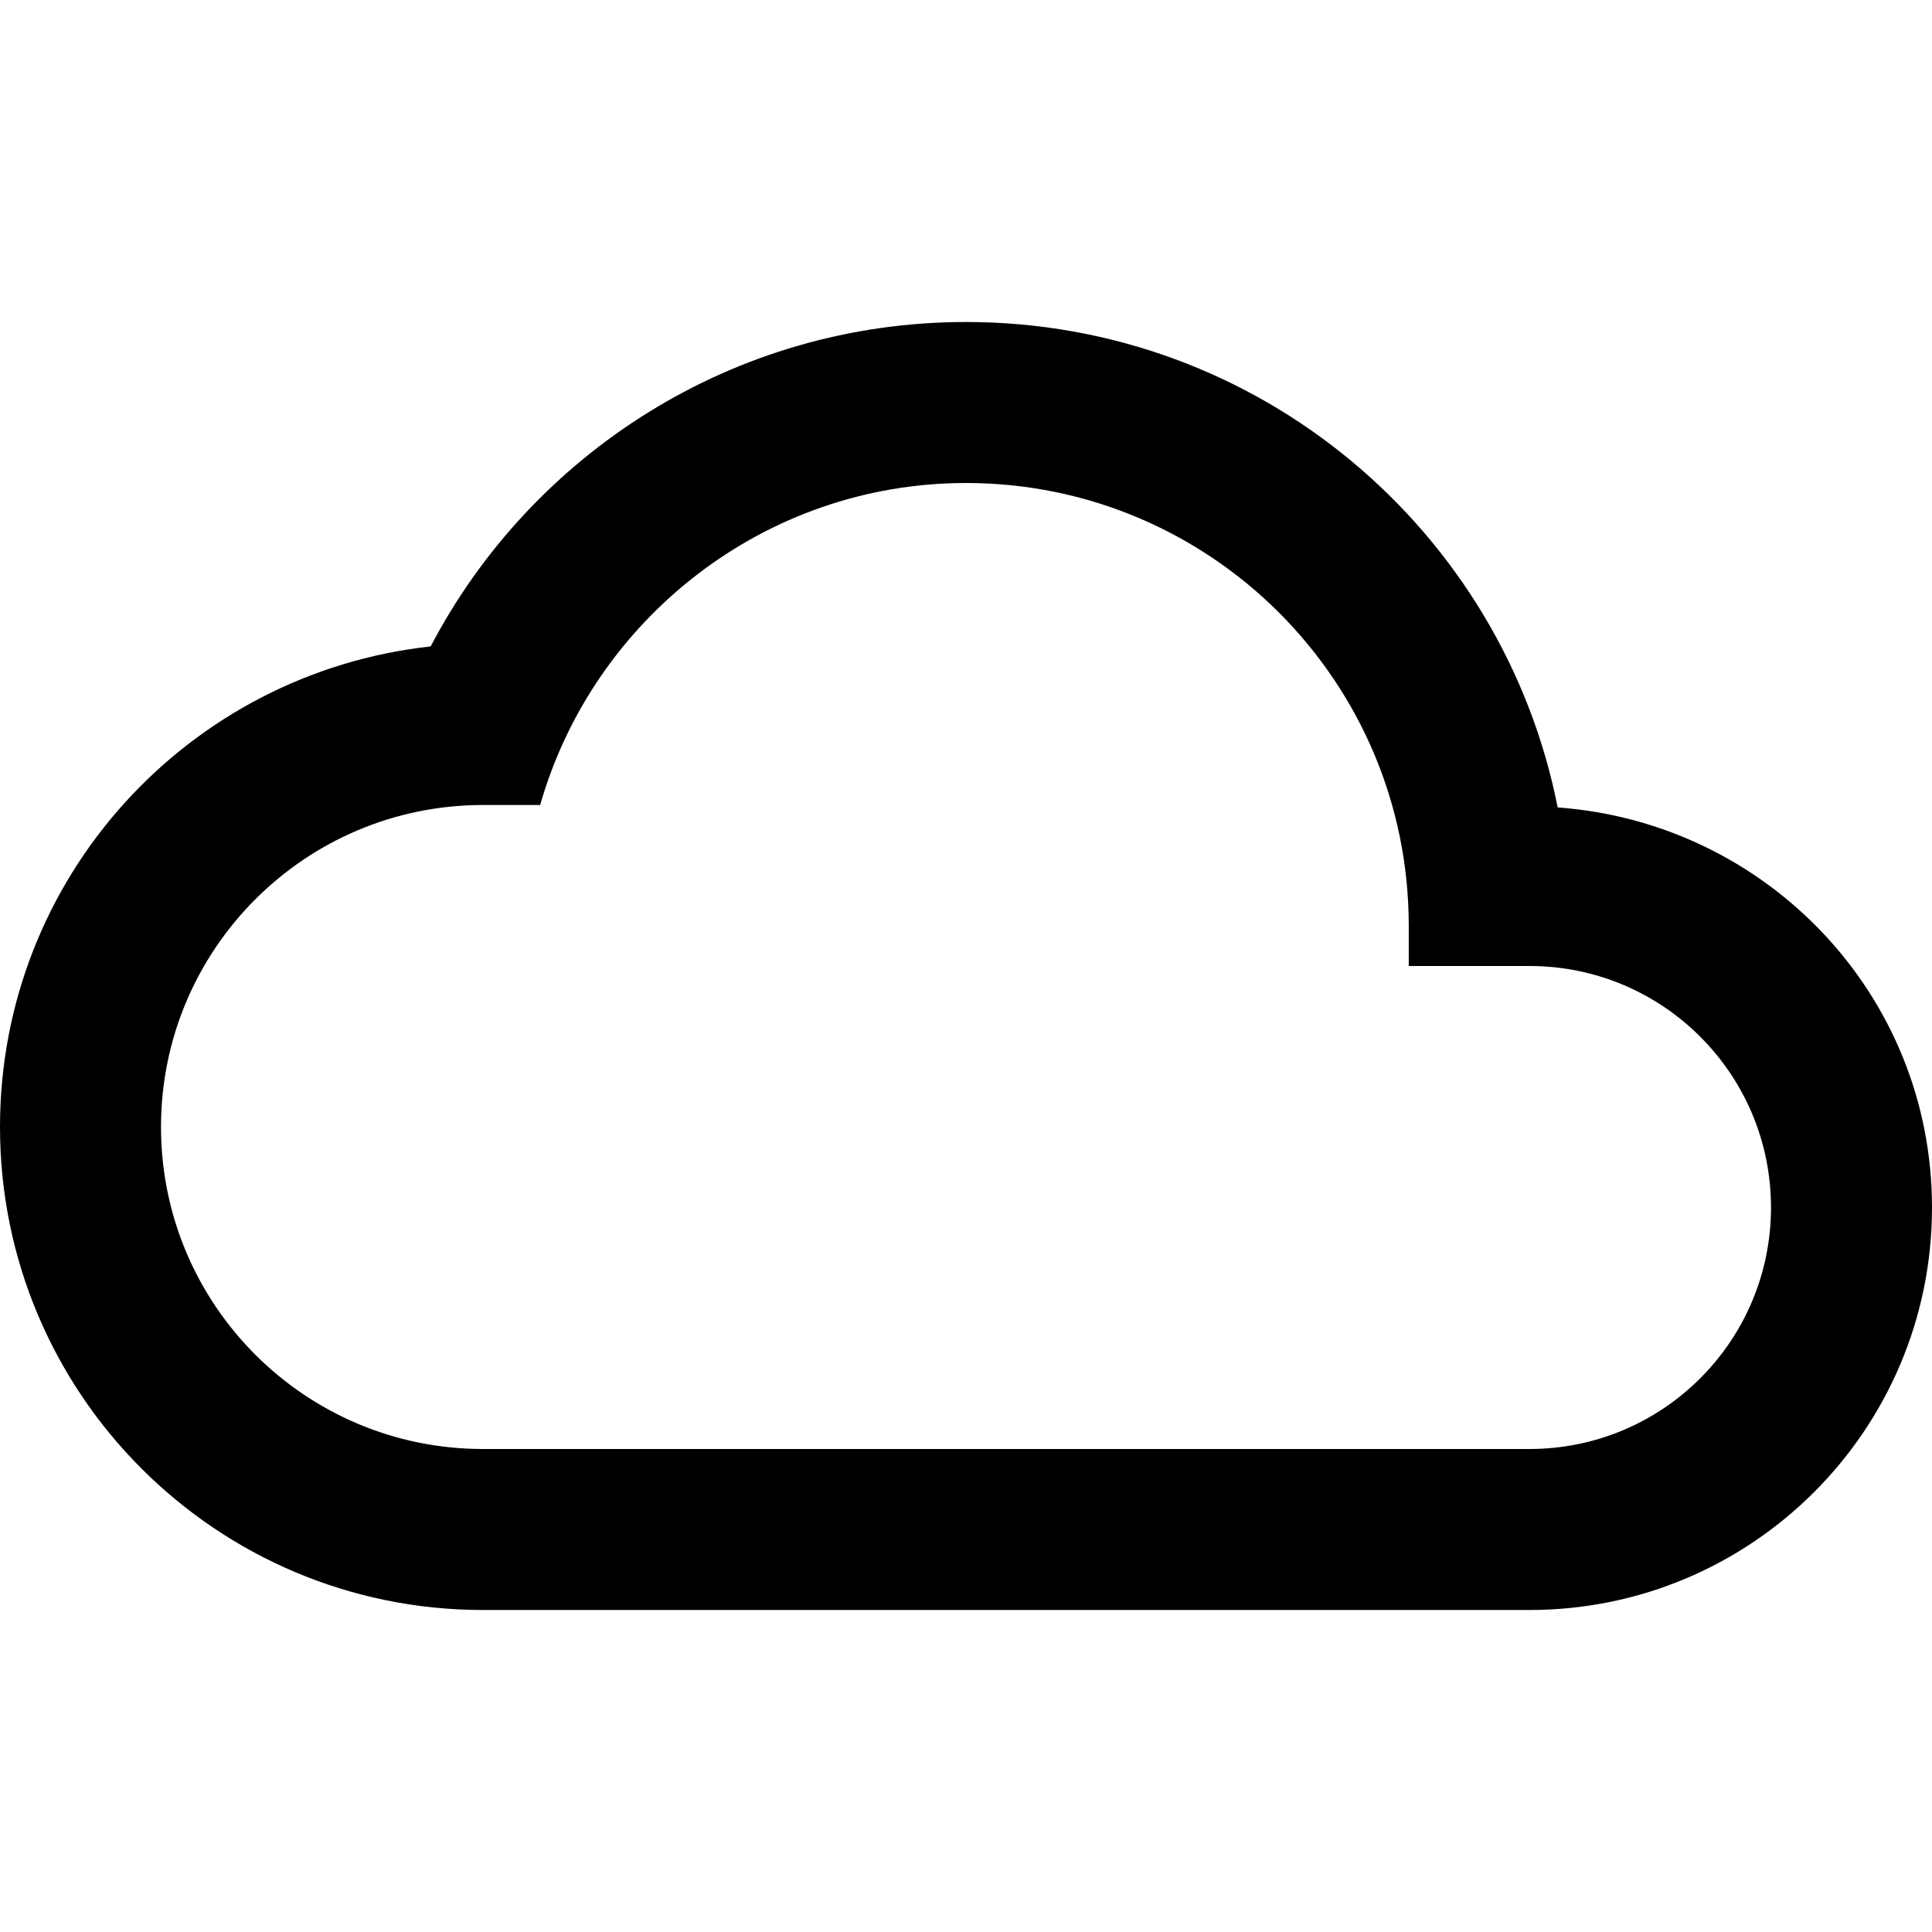
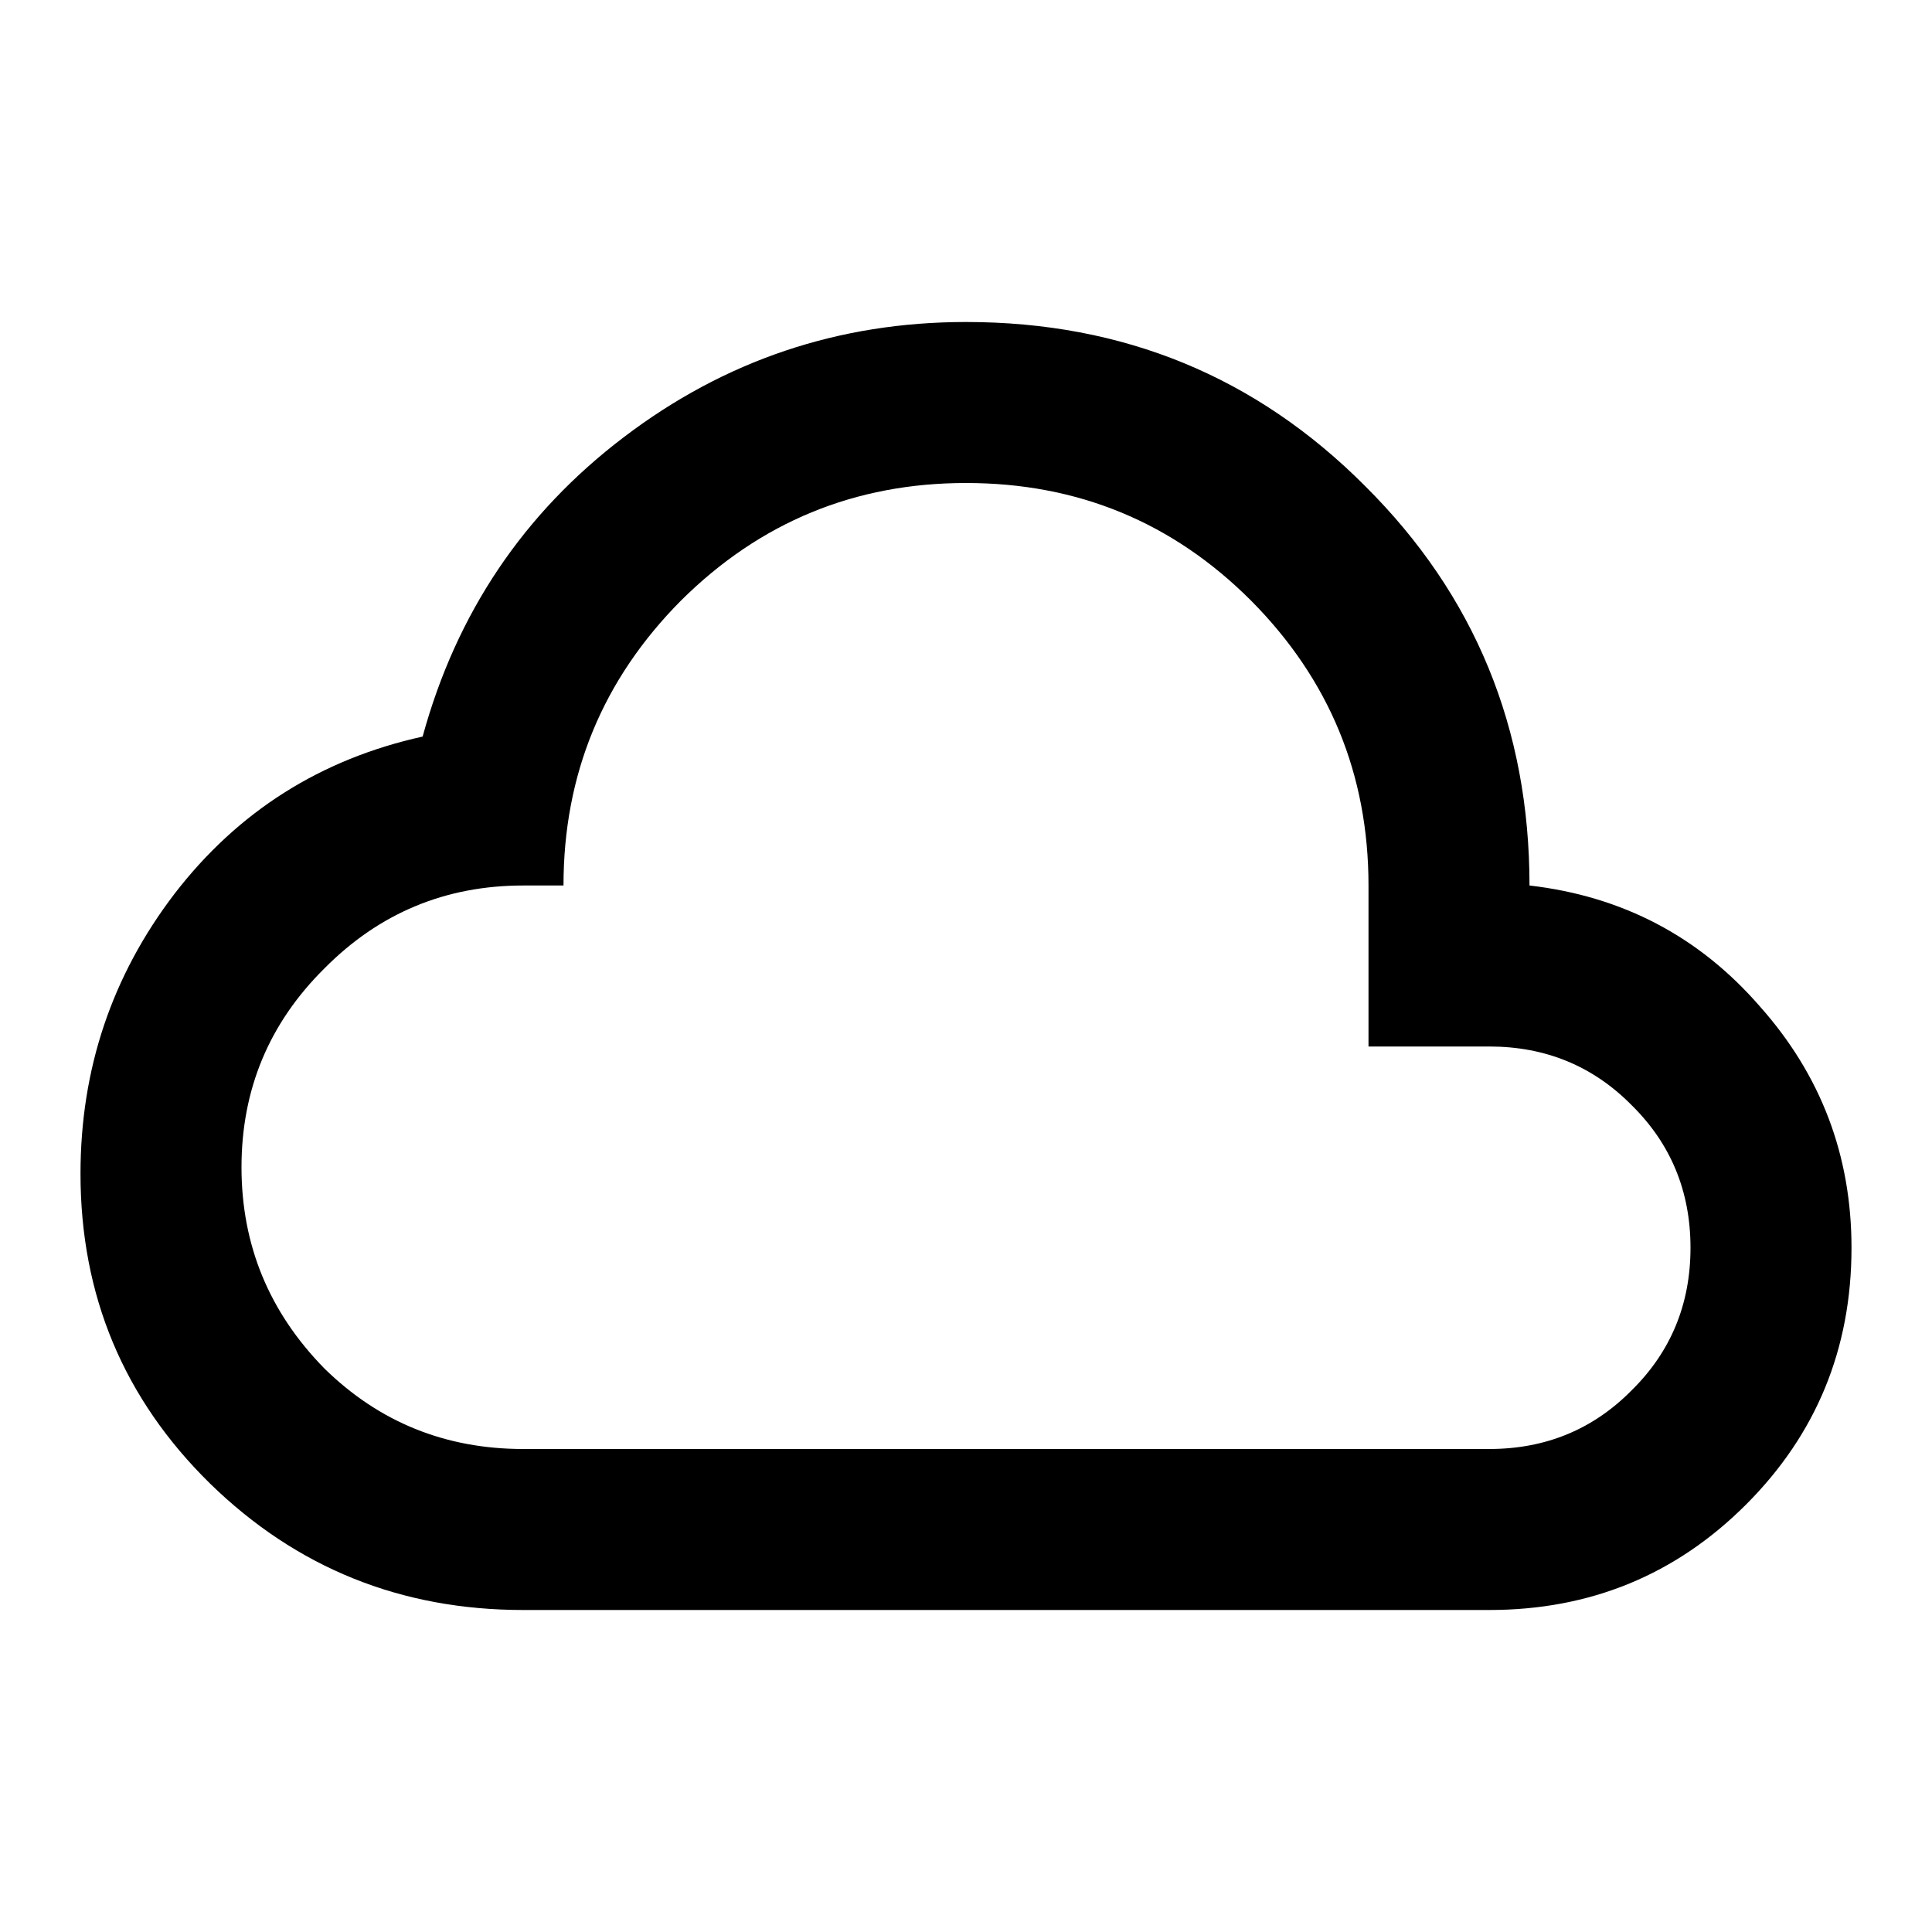
<svg xmlns="http://www.w3.org/2000/svg" viewBox="0 0 24 24">
-   <path d="M19,18H6A4,4 0 0,1 2,14A4,4 0 0,1 6,10H6.71C7.37,7.69 9.5,6 12,6A5.5,5.5 0 0,1 17.5,11.5V12H19A3,3 0 0,1 22,15A3,3 0 0,1 19,18M19.35,10.03C18.67,6.59 15.64,4 12,4C9.11,4 6.6,5.64 5.35,8.03C2.34,8.36 0,10.9 0,14A6,6 0 0,0 6,20H19A5,5 0 0,0 24,15C24,12.36 21.95,10.22 19.35,10.03Z" />
+   <path d="M6.5 20Q4.22 20 2.61 18.43 1 16.85 1 14.58 1 12.63 2.17 11.1 3.35 9.57 5.25 9.15 5.88 6.85 7.75 5.43 9.63 4 12 4 14.93 4 16.96 6.04 19 8.07 19 11 20.73 11.2 21.86 12.5 23 13.78 23 15.5 23 17.38 21.69 18.69 20.38 20 18.5 20M6.5 18H18.5Q19.55 18 20.27 17.27 21 16.55 21 15.5 21 14.45 20.27 13.73 19.55 13 18.5 13H17V11Q17 8.93 15.54 7.46 14.08 6 12 6 9.93 6 8.46 7.46 7 8.93 7 11H6.5Q5.05 11 4.03 12.03 3 13.05 3 14.5 3 15.95 4.03 17 5.05 18 6.5 18M12 12Z" />
</svg>
